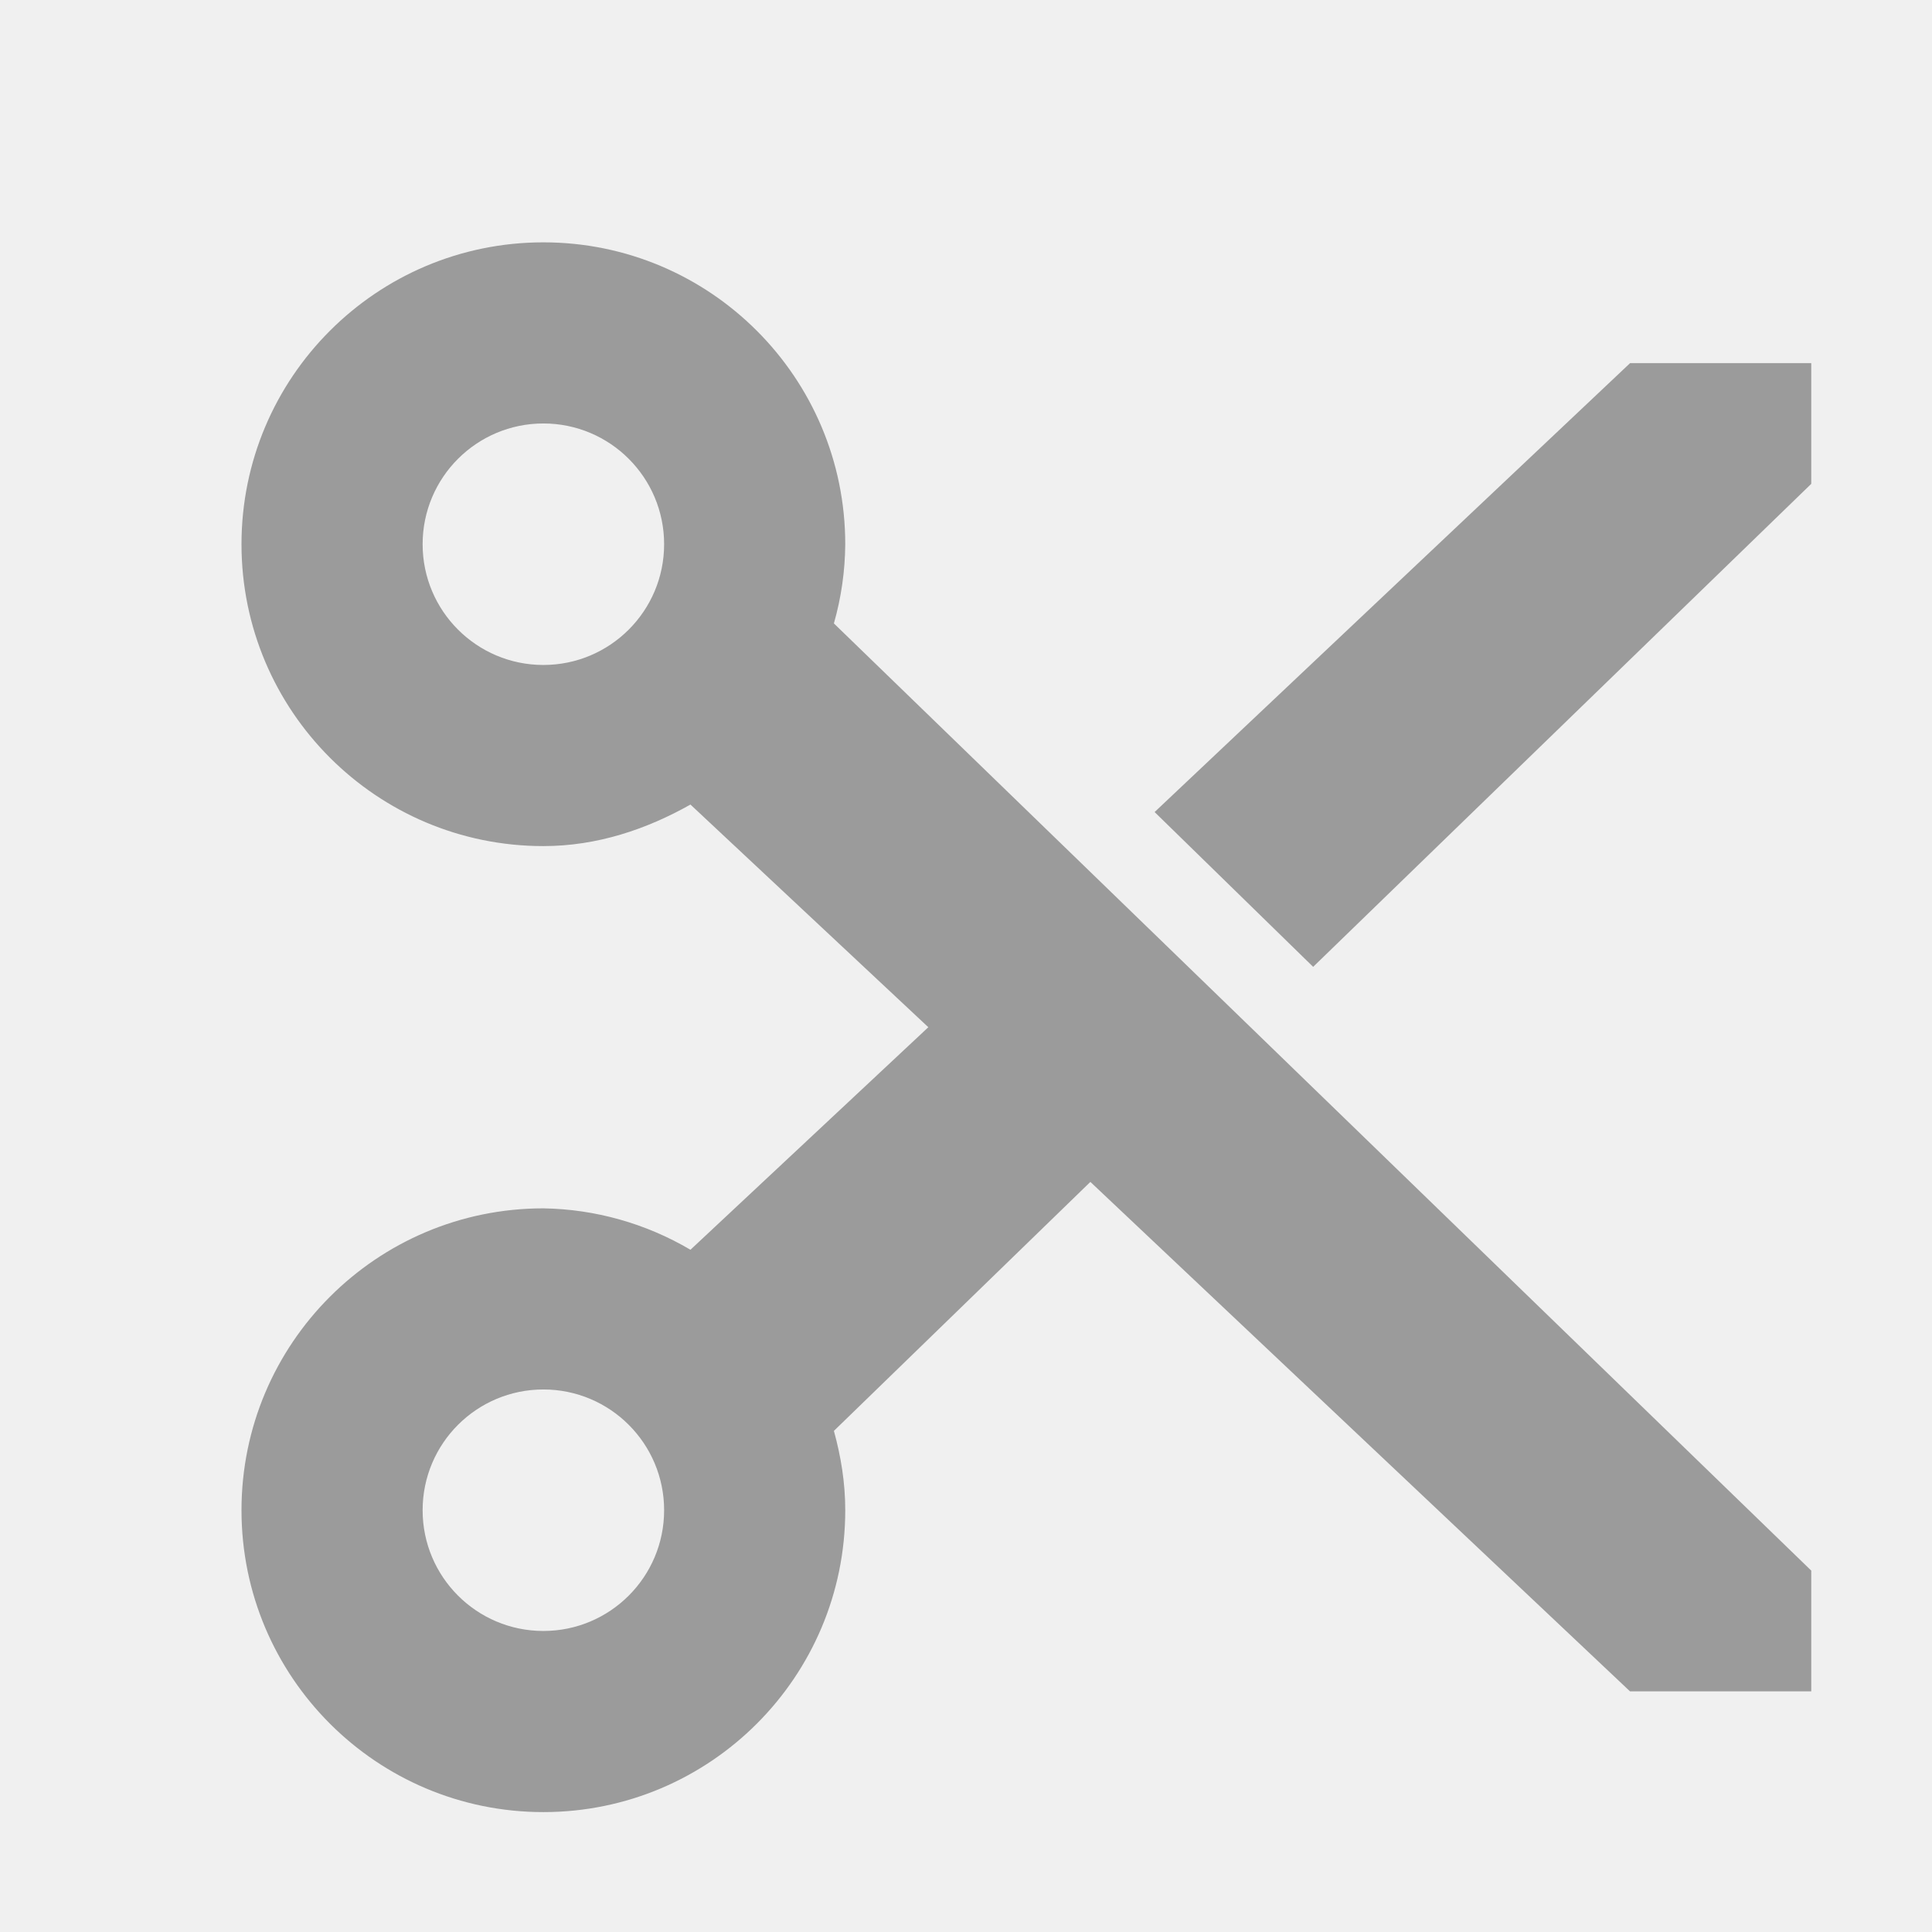
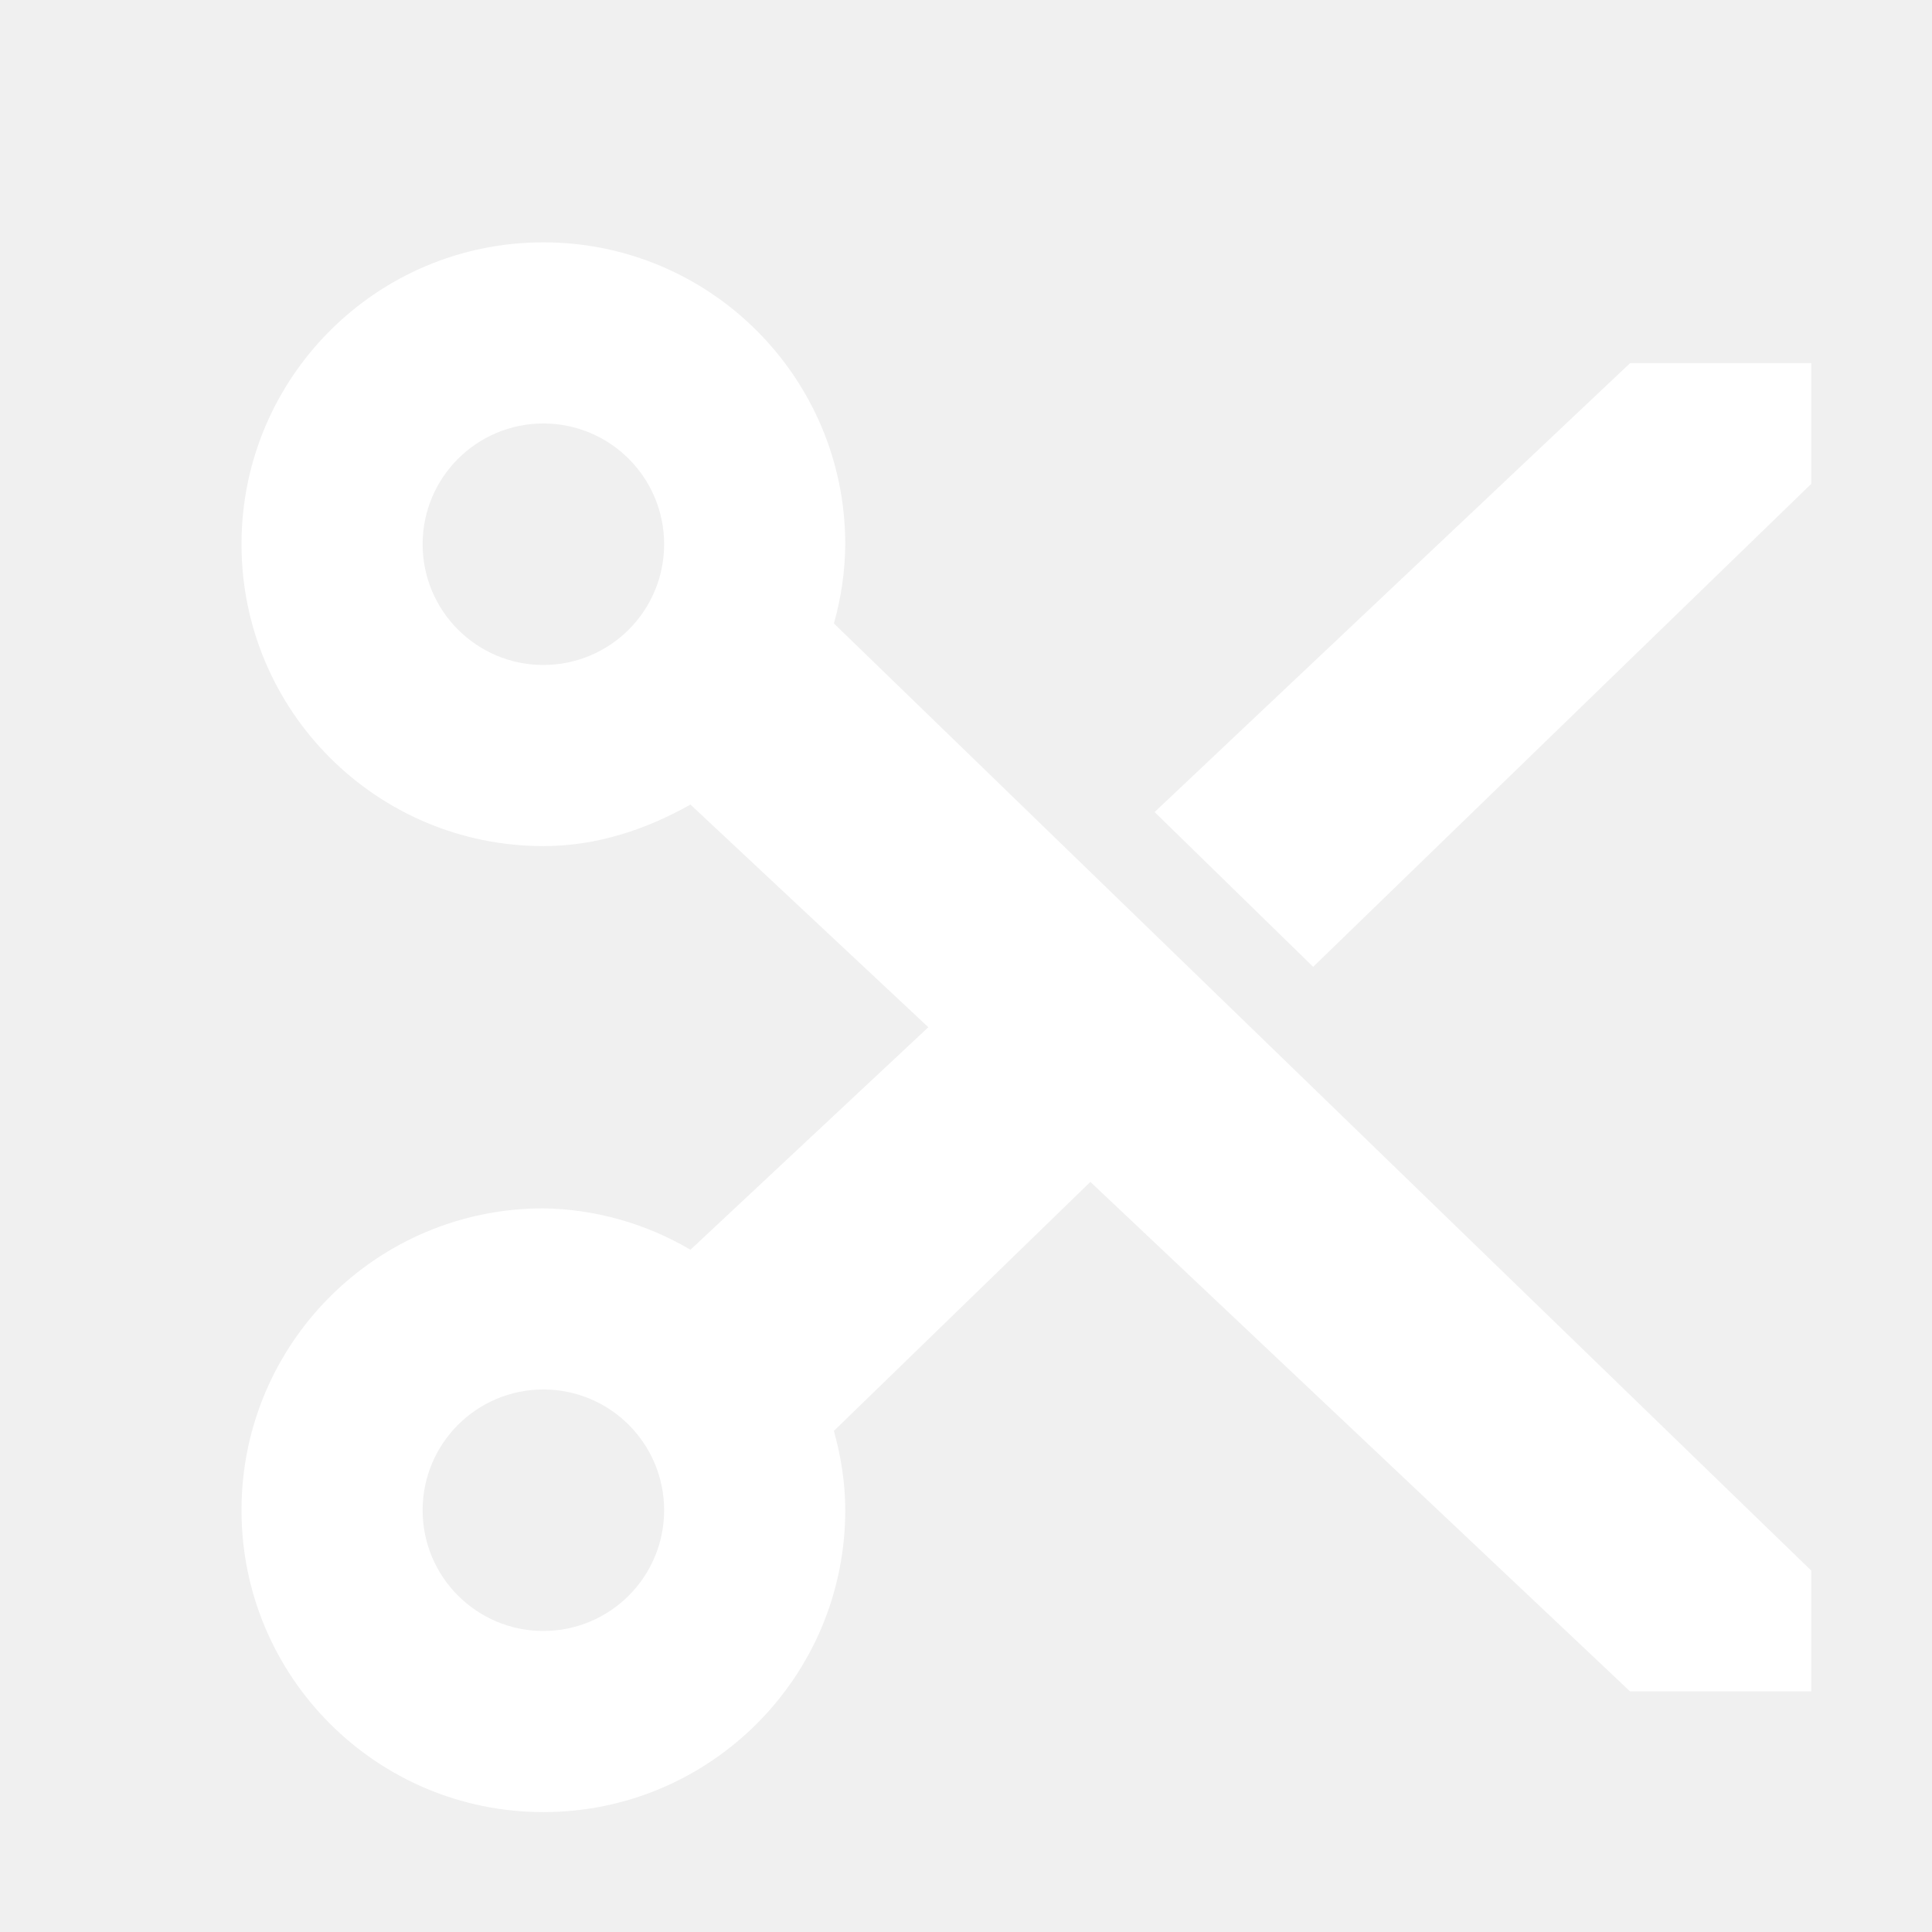
<svg xmlns="http://www.w3.org/2000/svg" width="16" height="16">
-   <path d="M4.5 2.007a2.5 2.5 0 0 0 0 5c.446 0 .856-.14 1.218-.344l1.97 1.844-1.97 1.843a2.473 2.473 0 0 0-1.218-.343 2.5 2.5 0 1 0 2.5 2.5c0-.23-.036-.446-.094-.657L9.03 9.788l4.469 4.219H15v-1L6.906 5.163A2.46 2.46 0 0 0 7 4.507a2.5 2.5 0 0 0-2.5-2.5zm0 1.5a1 1 0 1 1 0 2 1 1 0 0 1 0-2zm9-.5L9.562 6.725l1.313 1.282 4.125-4v-1zm-9 8.5a1 1 0 1 1 0 2 1 1 0 0 1 0-2z" style="isolation:auto;mix-blend-mode:normal" color="#000" overflow="visible" fill="#9b9b9b" />
+   <path d="M4.5 2.007a2.5 2.5 0 0 0 0 5c.446 0 .856-.14 1.218-.344l1.97 1.844-1.97 1.843a2.473 2.473 0 0 0-1.218-.343 2.5 2.5 0 1 0 2.5 2.5c0-.23-.036-.446-.094-.657L9.03 9.788l4.469 4.219H15v-1L6.906 5.163A2.46 2.46 0 0 0 7 4.507a2.5 2.5 0 0 0-2.5-2.5zm0 1.5a1 1 0 1 1 0 2 1 1 0 0 1 0-2zm9-.5L9.562 6.725l1.313 1.282 4.125-4v-1zm-9 8.5a1 1 0 1 1 0 2 1 1 0 0 1 0-2z" style="isolation:auto;mix-blend-mode:normal" color="#000" overflow="visible" fill="#ffffff" />
</svg>
